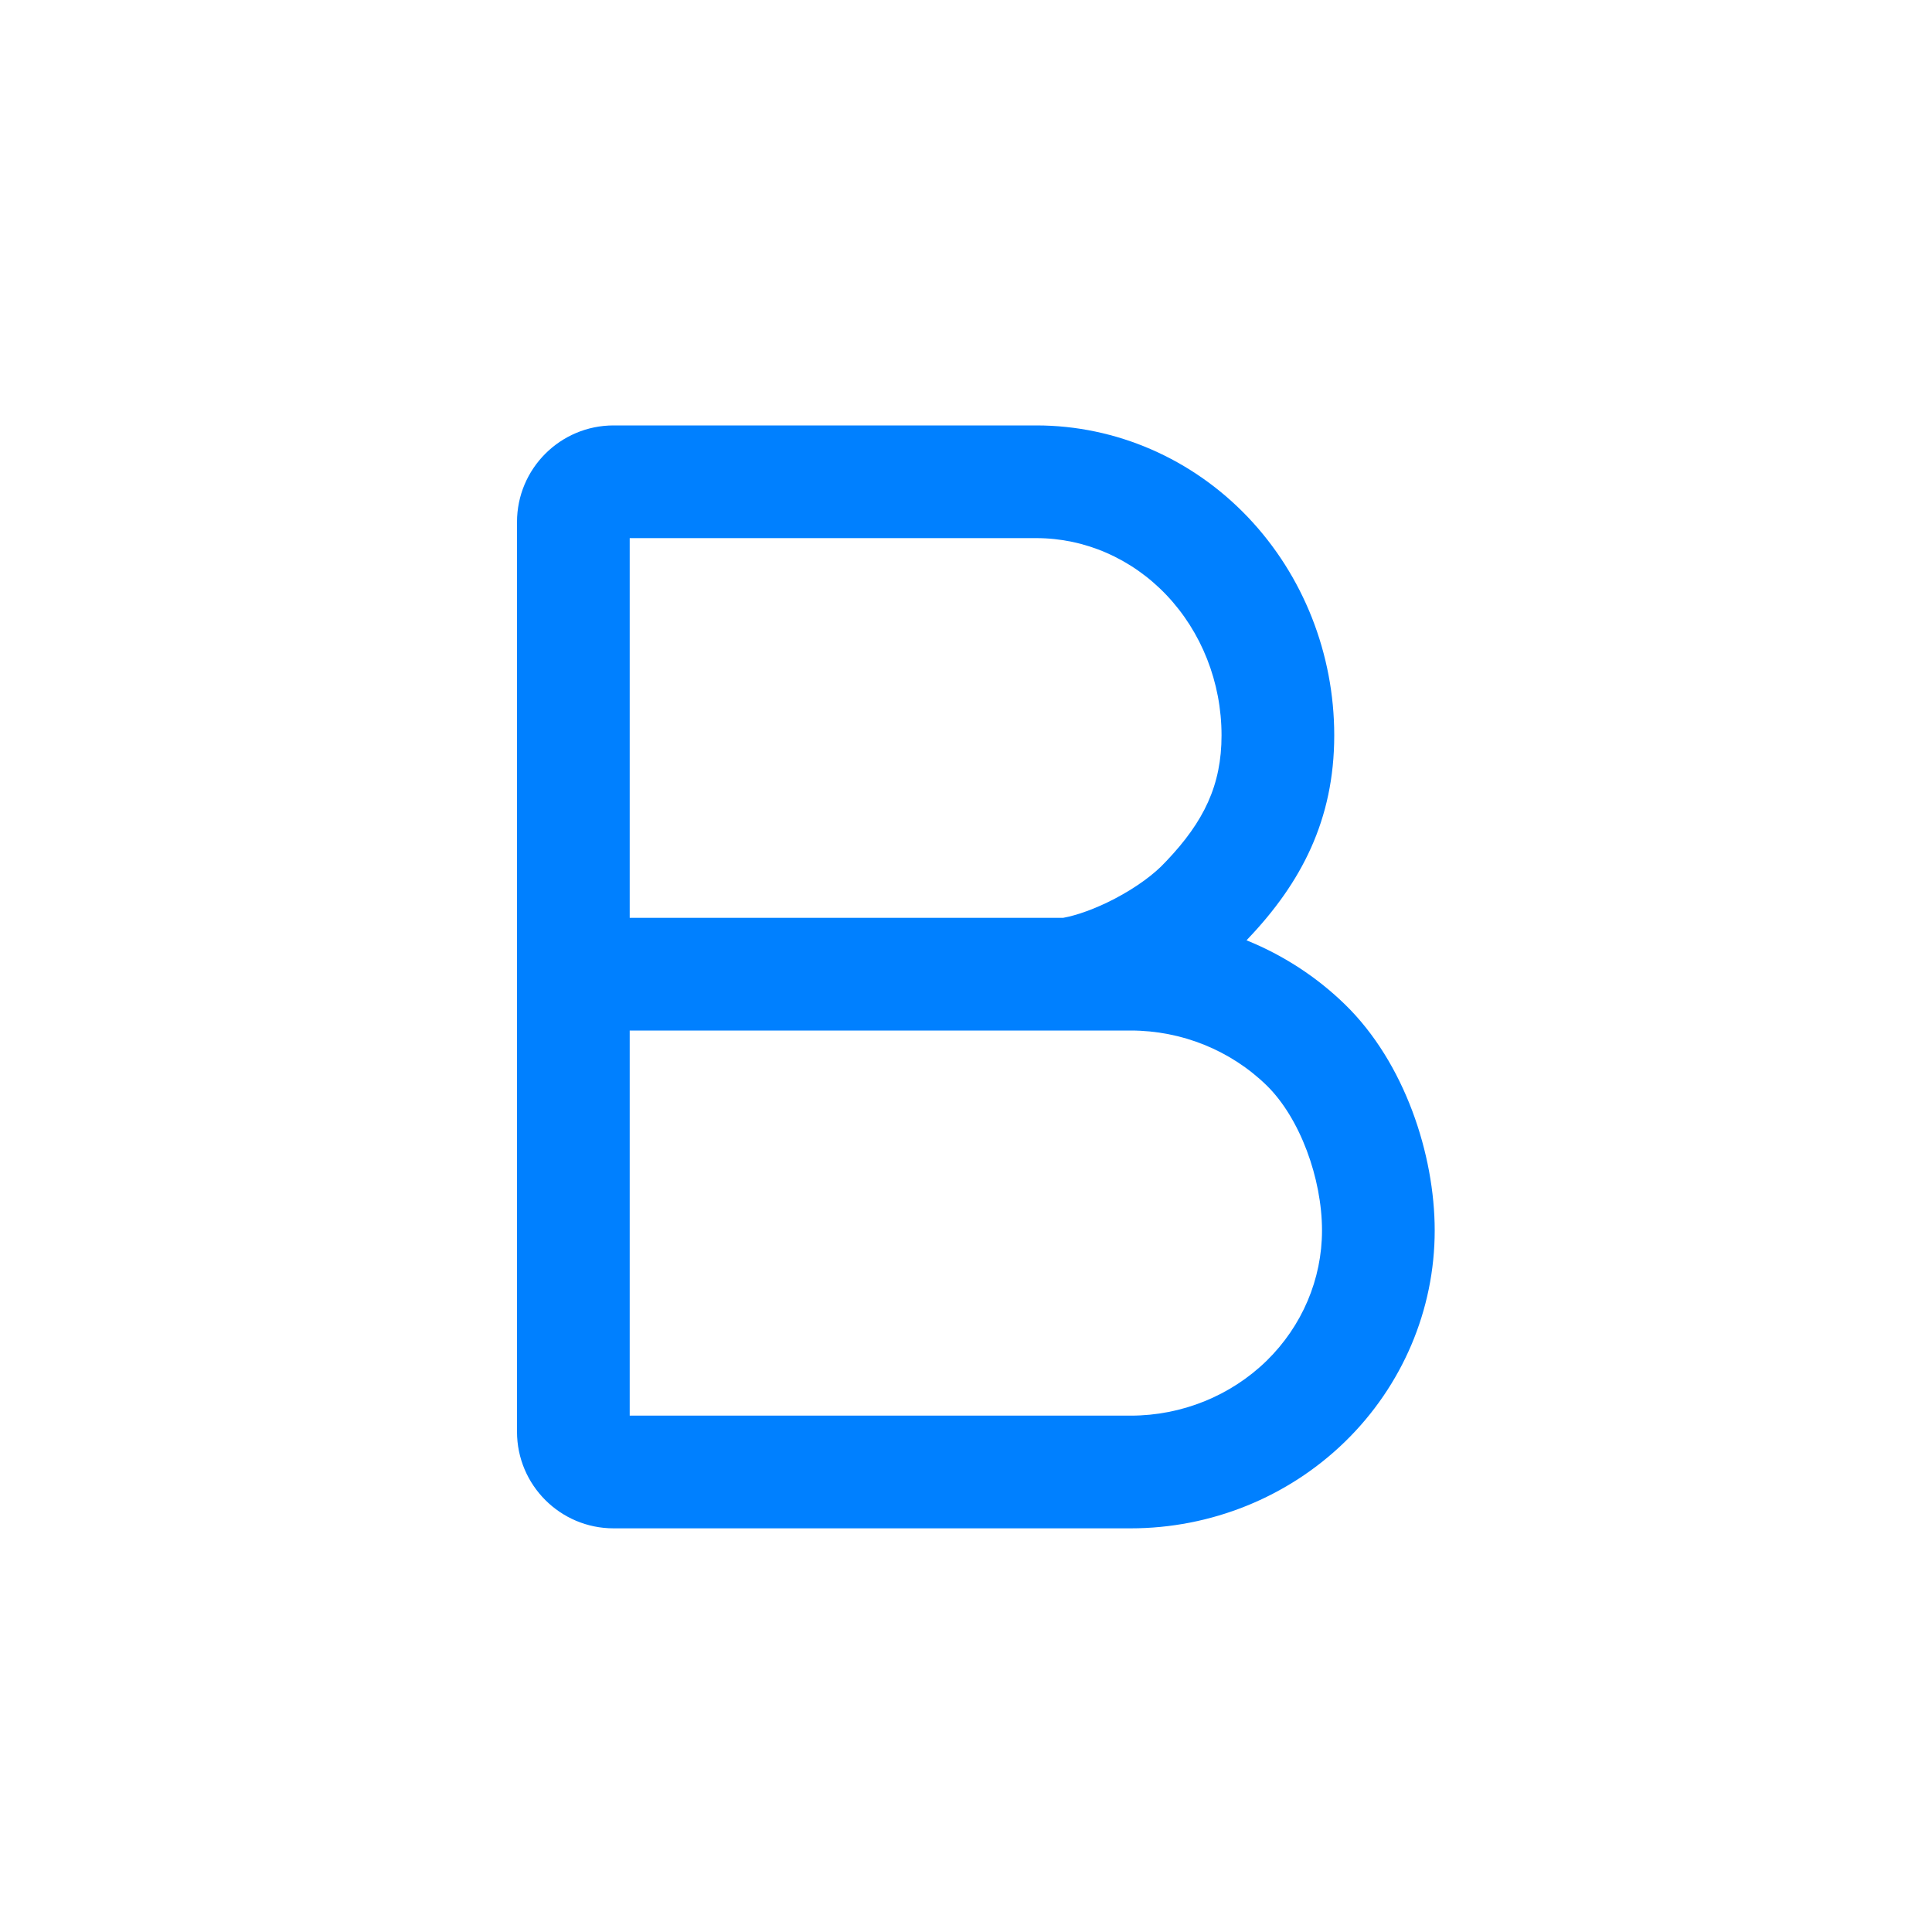
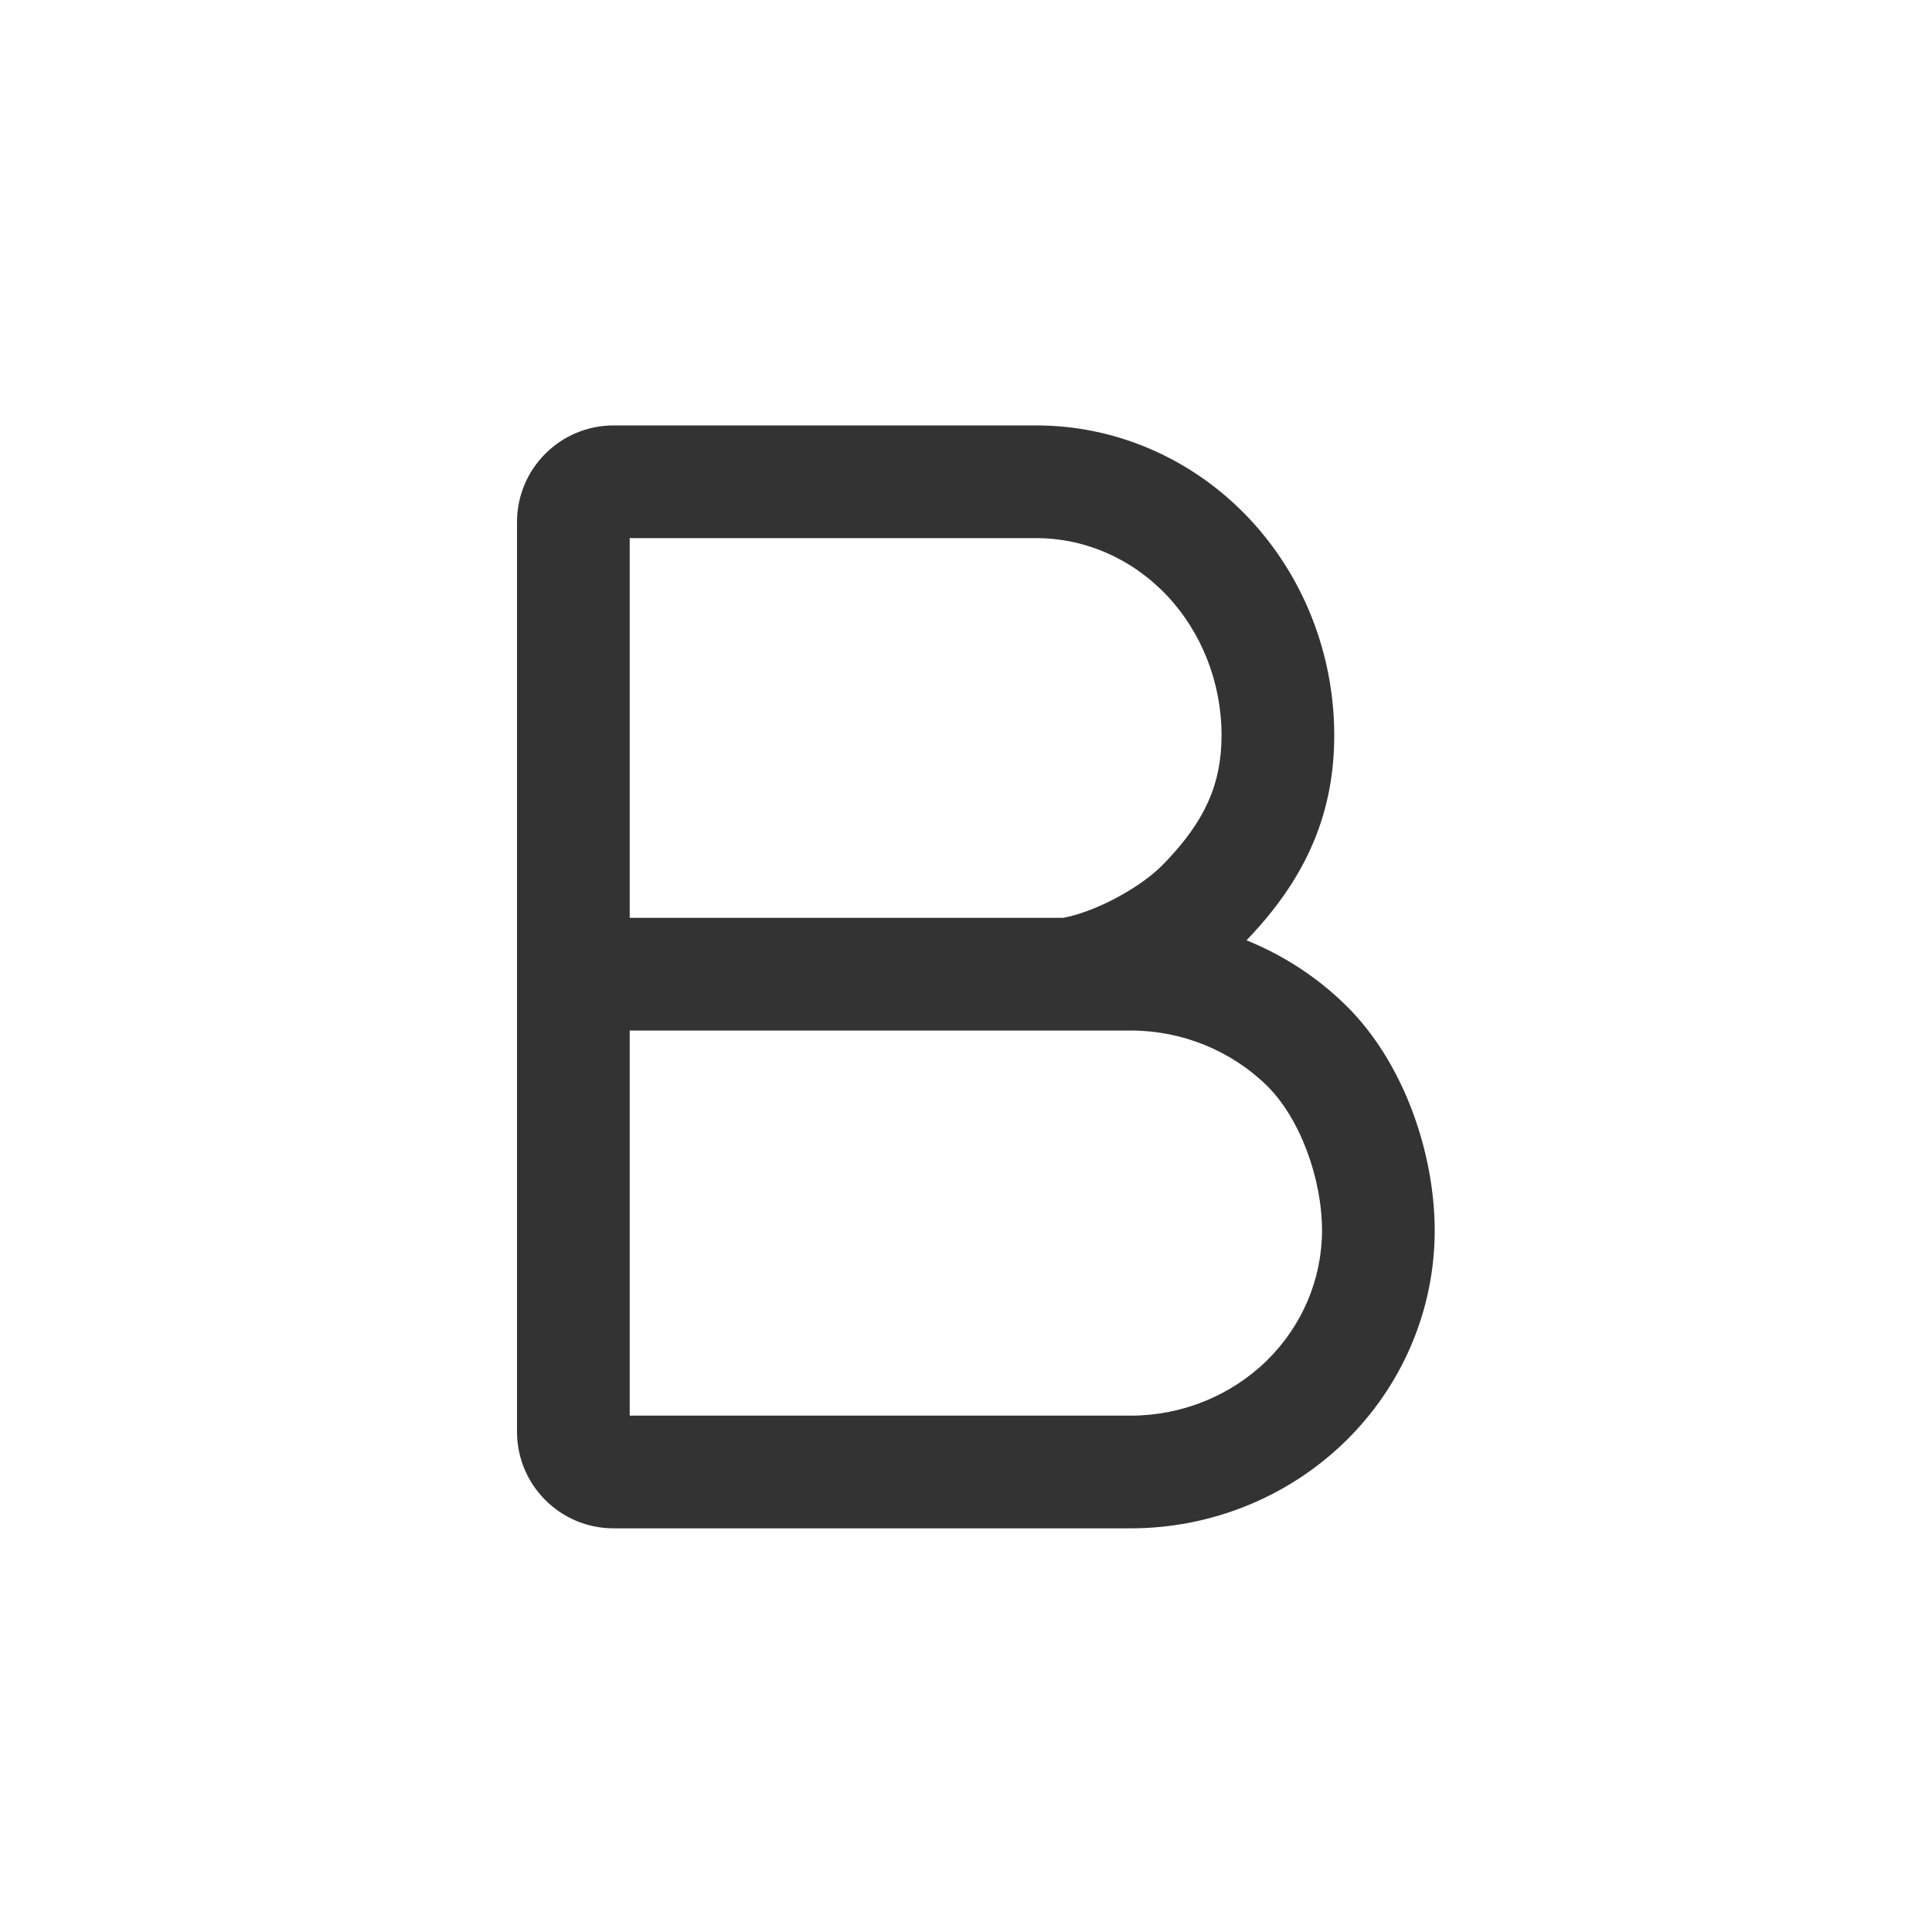
<svg xmlns="http://www.w3.org/2000/svg" preserveAspectRatio="none" overflow="visible" style="display: block;" width="30" height="30" viewBox="0 0 30 30" fill="none">
  <g id="Outline Icon Bold. Bold">
-     <path id="Icon" d="M8.028 8.106C8.028 7.278 8.7 6.606 9.528 6.606H16.093C17.334 6.606 18.514 7.124 19.378 8.031C20.24 8.937 20.718 10.156 20.718 11.419C20.718 12.734 20.201 13.711 19.384 14.571C19.375 14.581 19.366 14.591 19.356 14.601C19.922 14.83 20.444 15.167 20.887 15.599C21.811 16.5 22.278 17.927 22.278 19.107C22.278 20.34 21.775 21.519 20.887 22.385C20 23.249 18.802 23.732 17.557 23.732H9.528C8.7 23.732 8.028 23.06 8.028 22.232V8.106ZM16.544 16.002C16.564 16.003 16.583 16.003 16.603 16.002L17.557 16.002C18.352 16.002 19.11 16.311 19.666 16.852C20.185 17.358 20.528 18.297 20.528 19.107C20.528 19.862 20.22 20.591 19.666 21.132C19.11 21.673 18.352 21.982 17.557 21.982H9.778V16.002L16.544 16.002ZM16.509 14.252C16.714 14.215 17.005 14.115 17.312 13.954C17.646 13.779 17.928 13.571 18.098 13.384L18.111 13.371C18.697 12.755 18.968 12.189 18.968 11.419C18.968 10.593 18.655 9.81 18.111 9.238C17.568 8.668 16.841 8.356 16.093 8.356H9.778V14.252L16.509 14.252Z" fill-rule="evenodd" clip-rule="evenodd" fill="#0080FF" />
+     <path id="Icon" d="M8.028 8.106C8.028 7.278 8.7 6.606 9.528 6.606H16.093C17.334 6.606 18.514 7.124 19.378 8.031C20.24 8.937 20.718 10.156 20.718 11.419C20.718 12.734 20.201 13.711 19.384 14.571C19.375 14.581 19.366 14.591 19.356 14.601C19.922 14.83 20.444 15.167 20.887 15.599C21.811 16.5 22.278 17.927 22.278 19.107C22.278 20.34 21.775 21.519 20.887 22.385C20 23.249 18.802 23.732 17.557 23.732H9.528C8.7 23.732 8.028 23.06 8.028 22.232V8.106ZM16.544 16.002C16.564 16.003 16.583 16.003 16.603 16.002L17.557 16.002C18.352 16.002 19.11 16.311 19.666 16.852C20.185 17.358 20.528 18.297 20.528 19.107C20.528 19.862 20.22 20.591 19.666 21.132C19.11 21.673 18.352 21.982 17.557 21.982H9.778V16.002L16.544 16.002ZM16.509 14.252C16.714 14.215 17.005 14.115 17.312 13.954C17.646 13.779 17.928 13.571 18.098 13.384L18.111 13.371C18.697 12.755 18.968 12.189 18.968 11.419C18.968 10.593 18.655 9.81 18.111 9.238C17.568 8.668 16.841 8.356 16.093 8.356H9.778V14.252L16.509 14.252Z" fill-rule="evenodd" clip-rule="evenodd" fill="#333333" />
  </g>
</svg>
